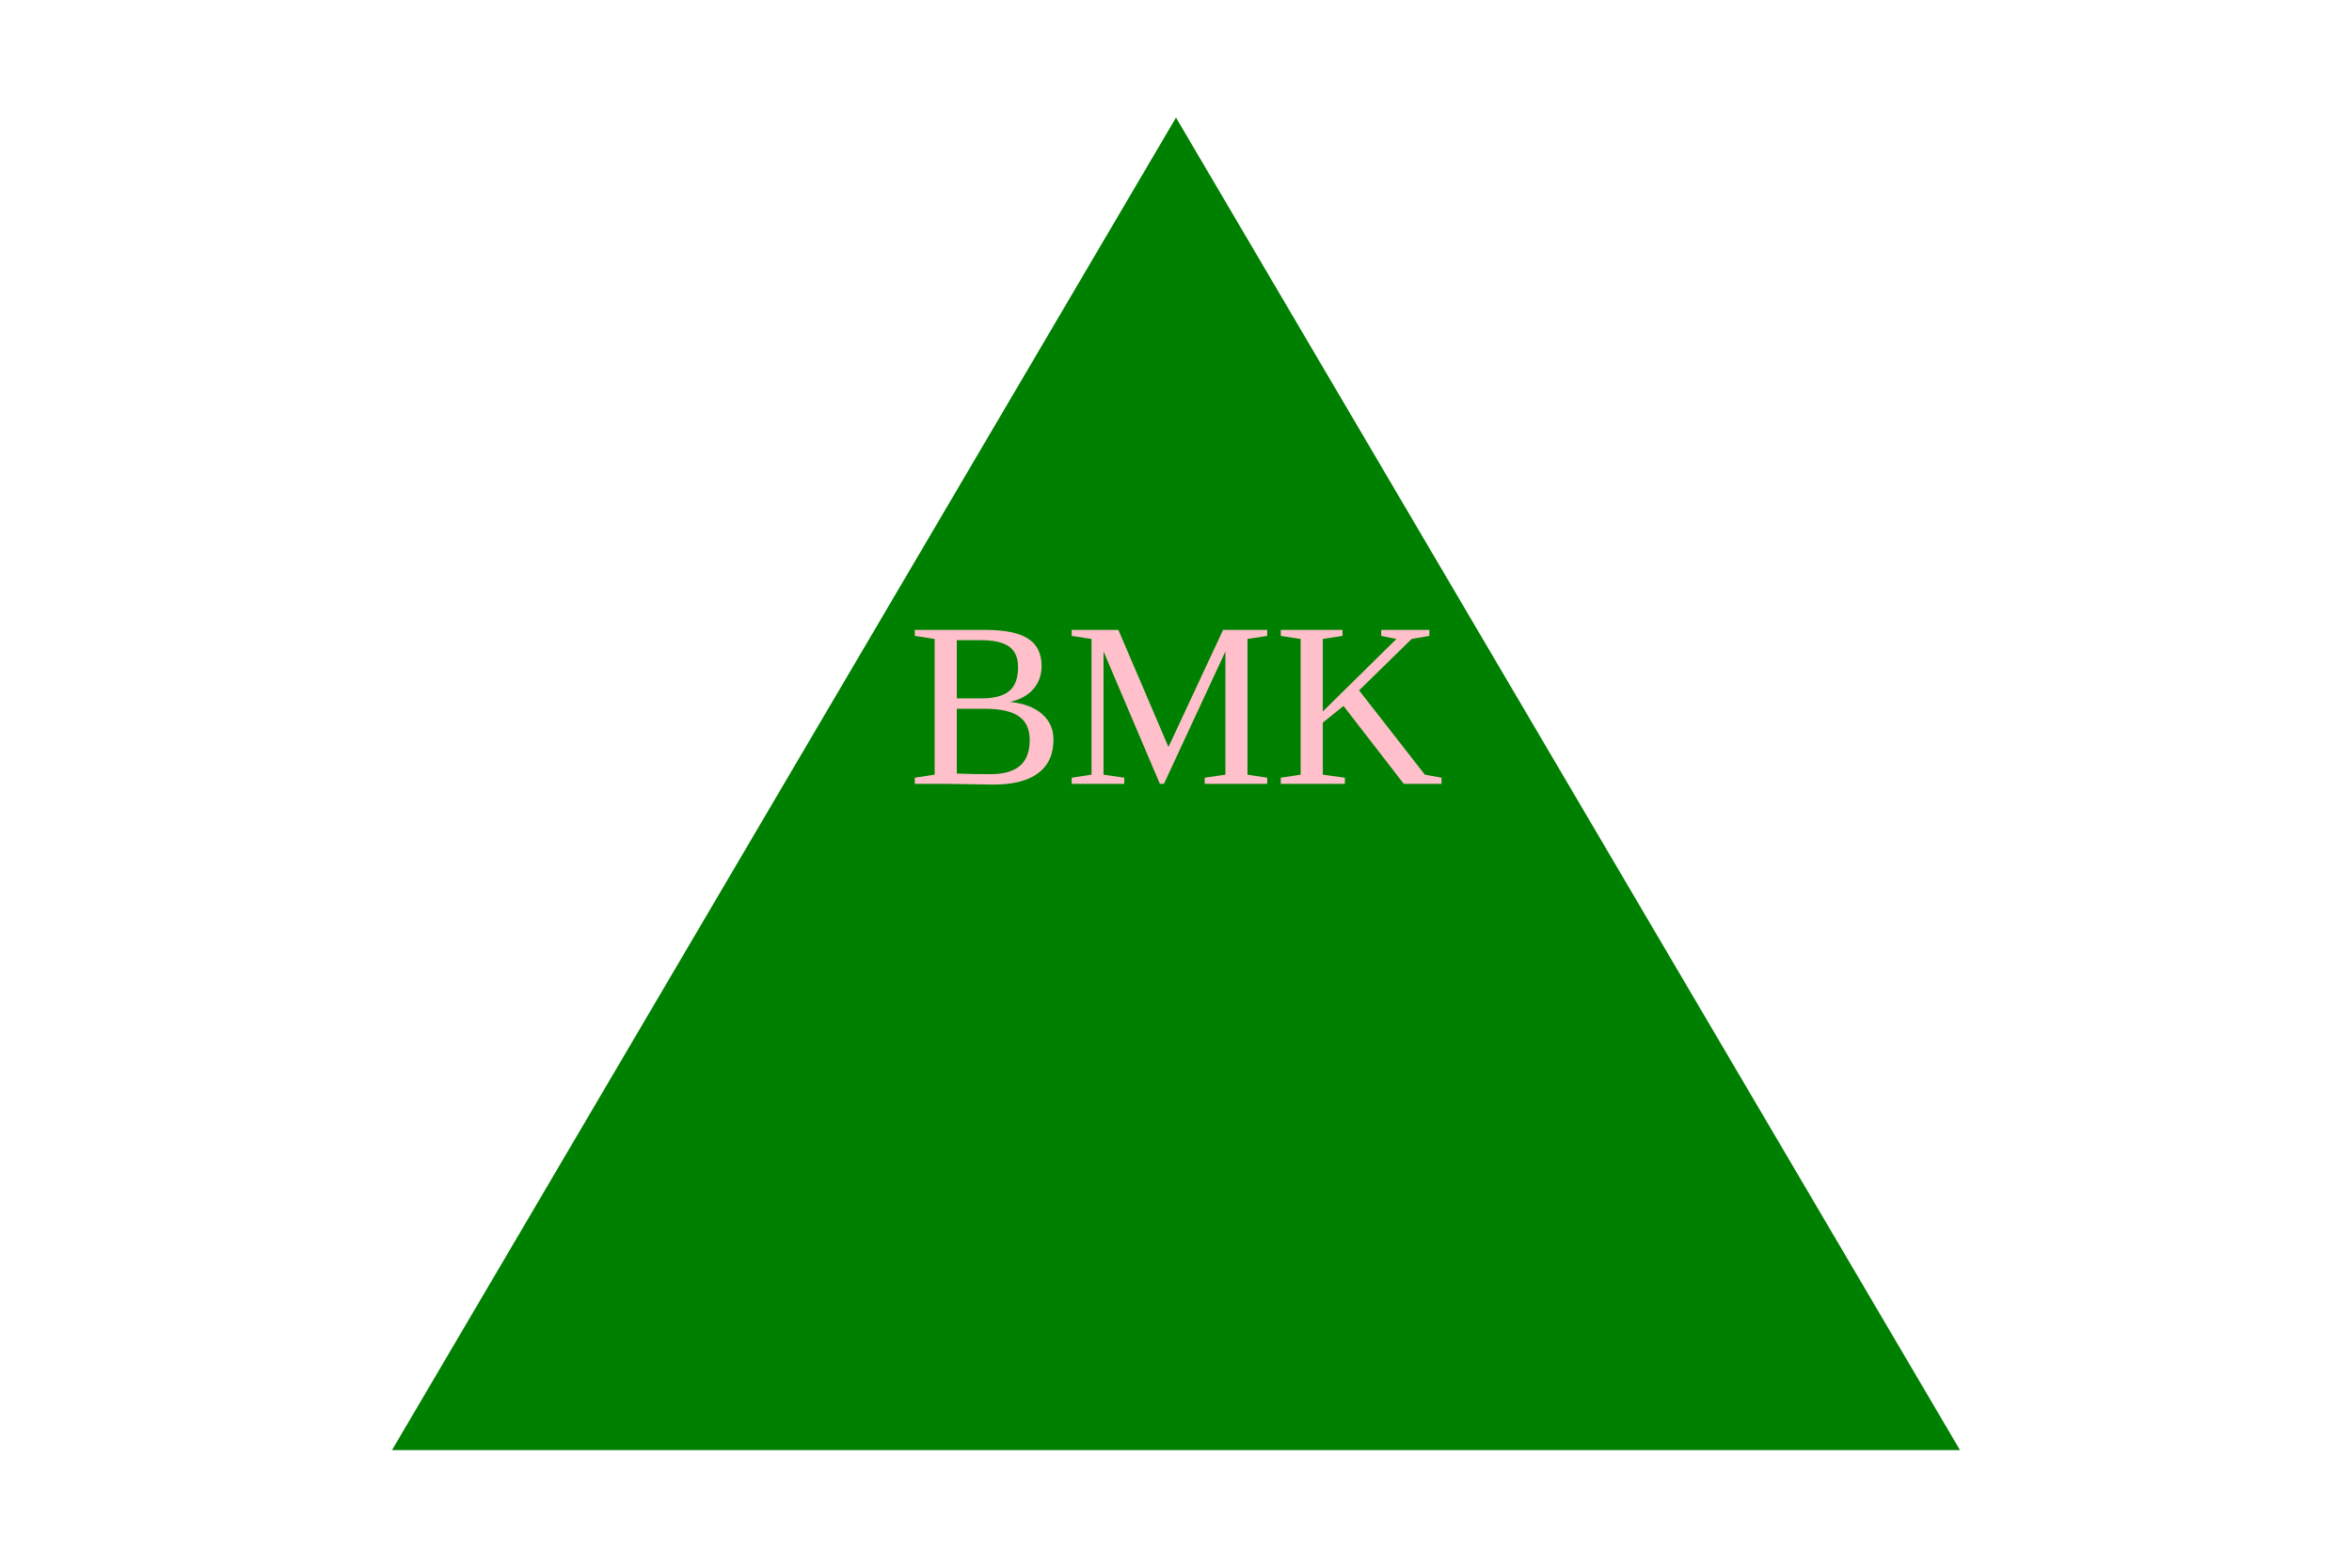
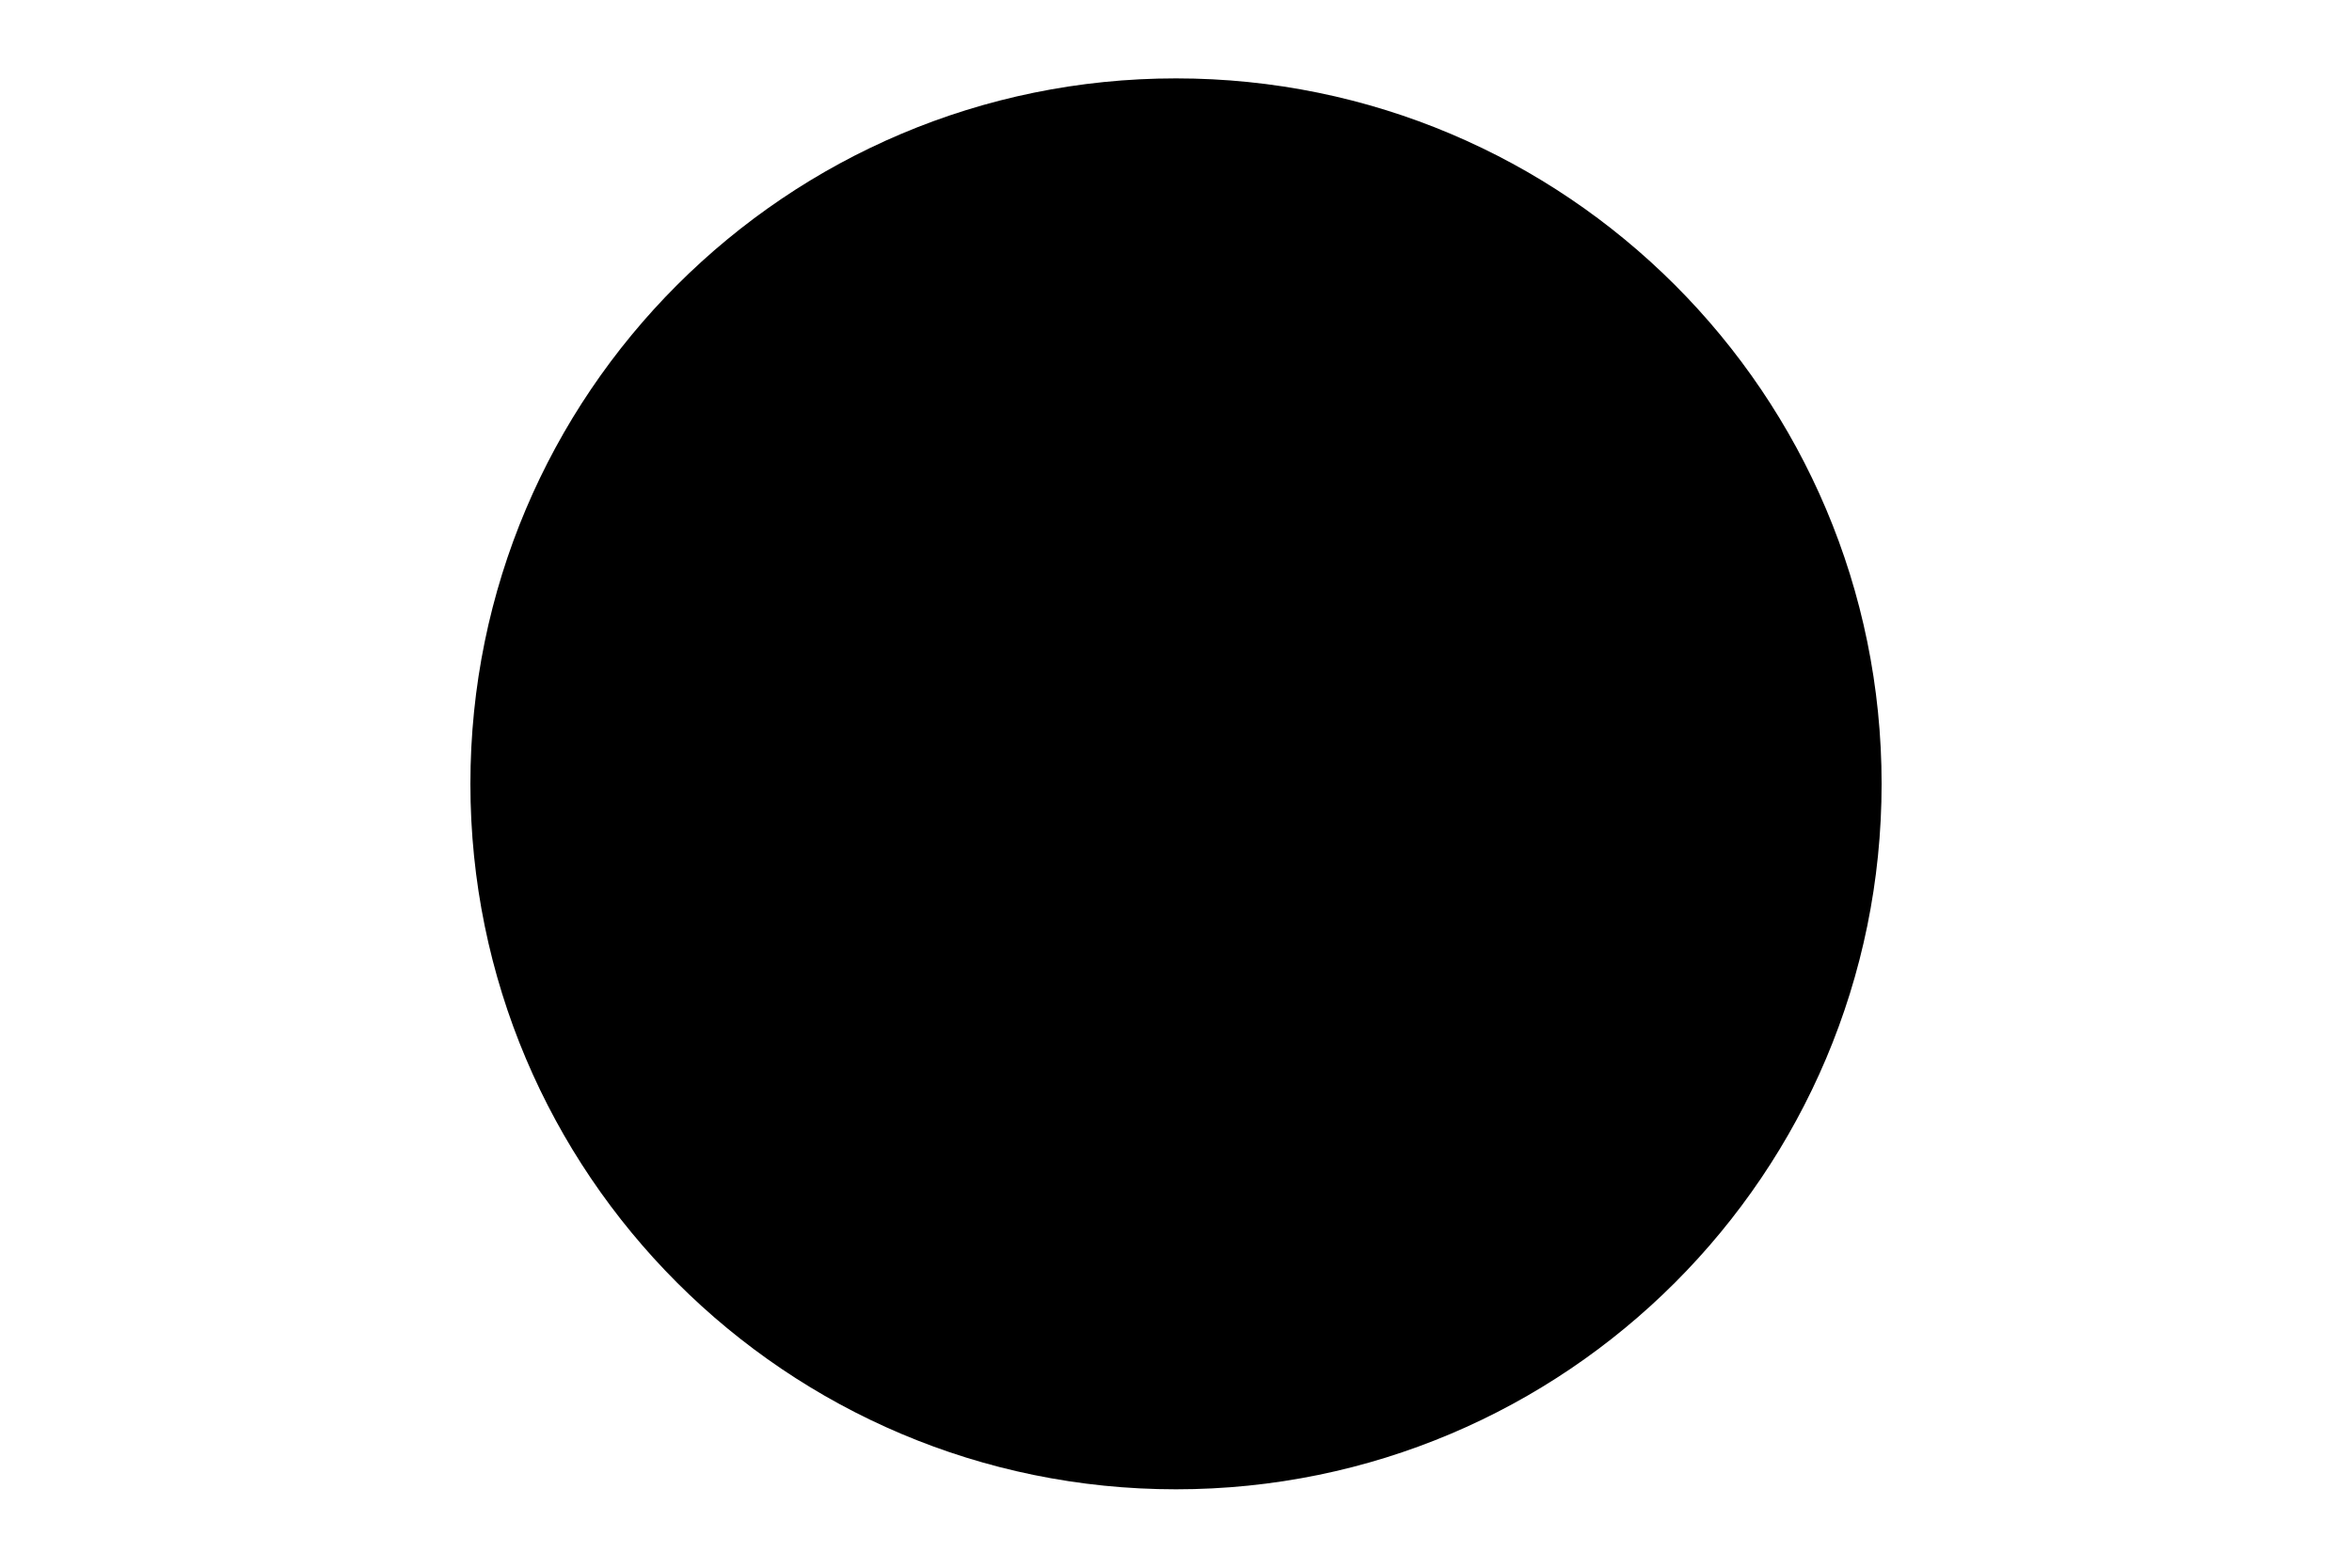
<svg xmlns="http://www.w3.org/2000/svg" version="1.1" width="300" height="200">
-   <polygon points="150,15 50,185 250,185" fill="green" />
-   <text x="150" y="100" font-size="30" text-anchor="middle" fill="pink">BMK</text>
+   <circle cx="150" cy="100" r="90" fill="" />
+   <text x="150" y="110" font-size="30" text-anchor="middle" fill="" />
</svg>
